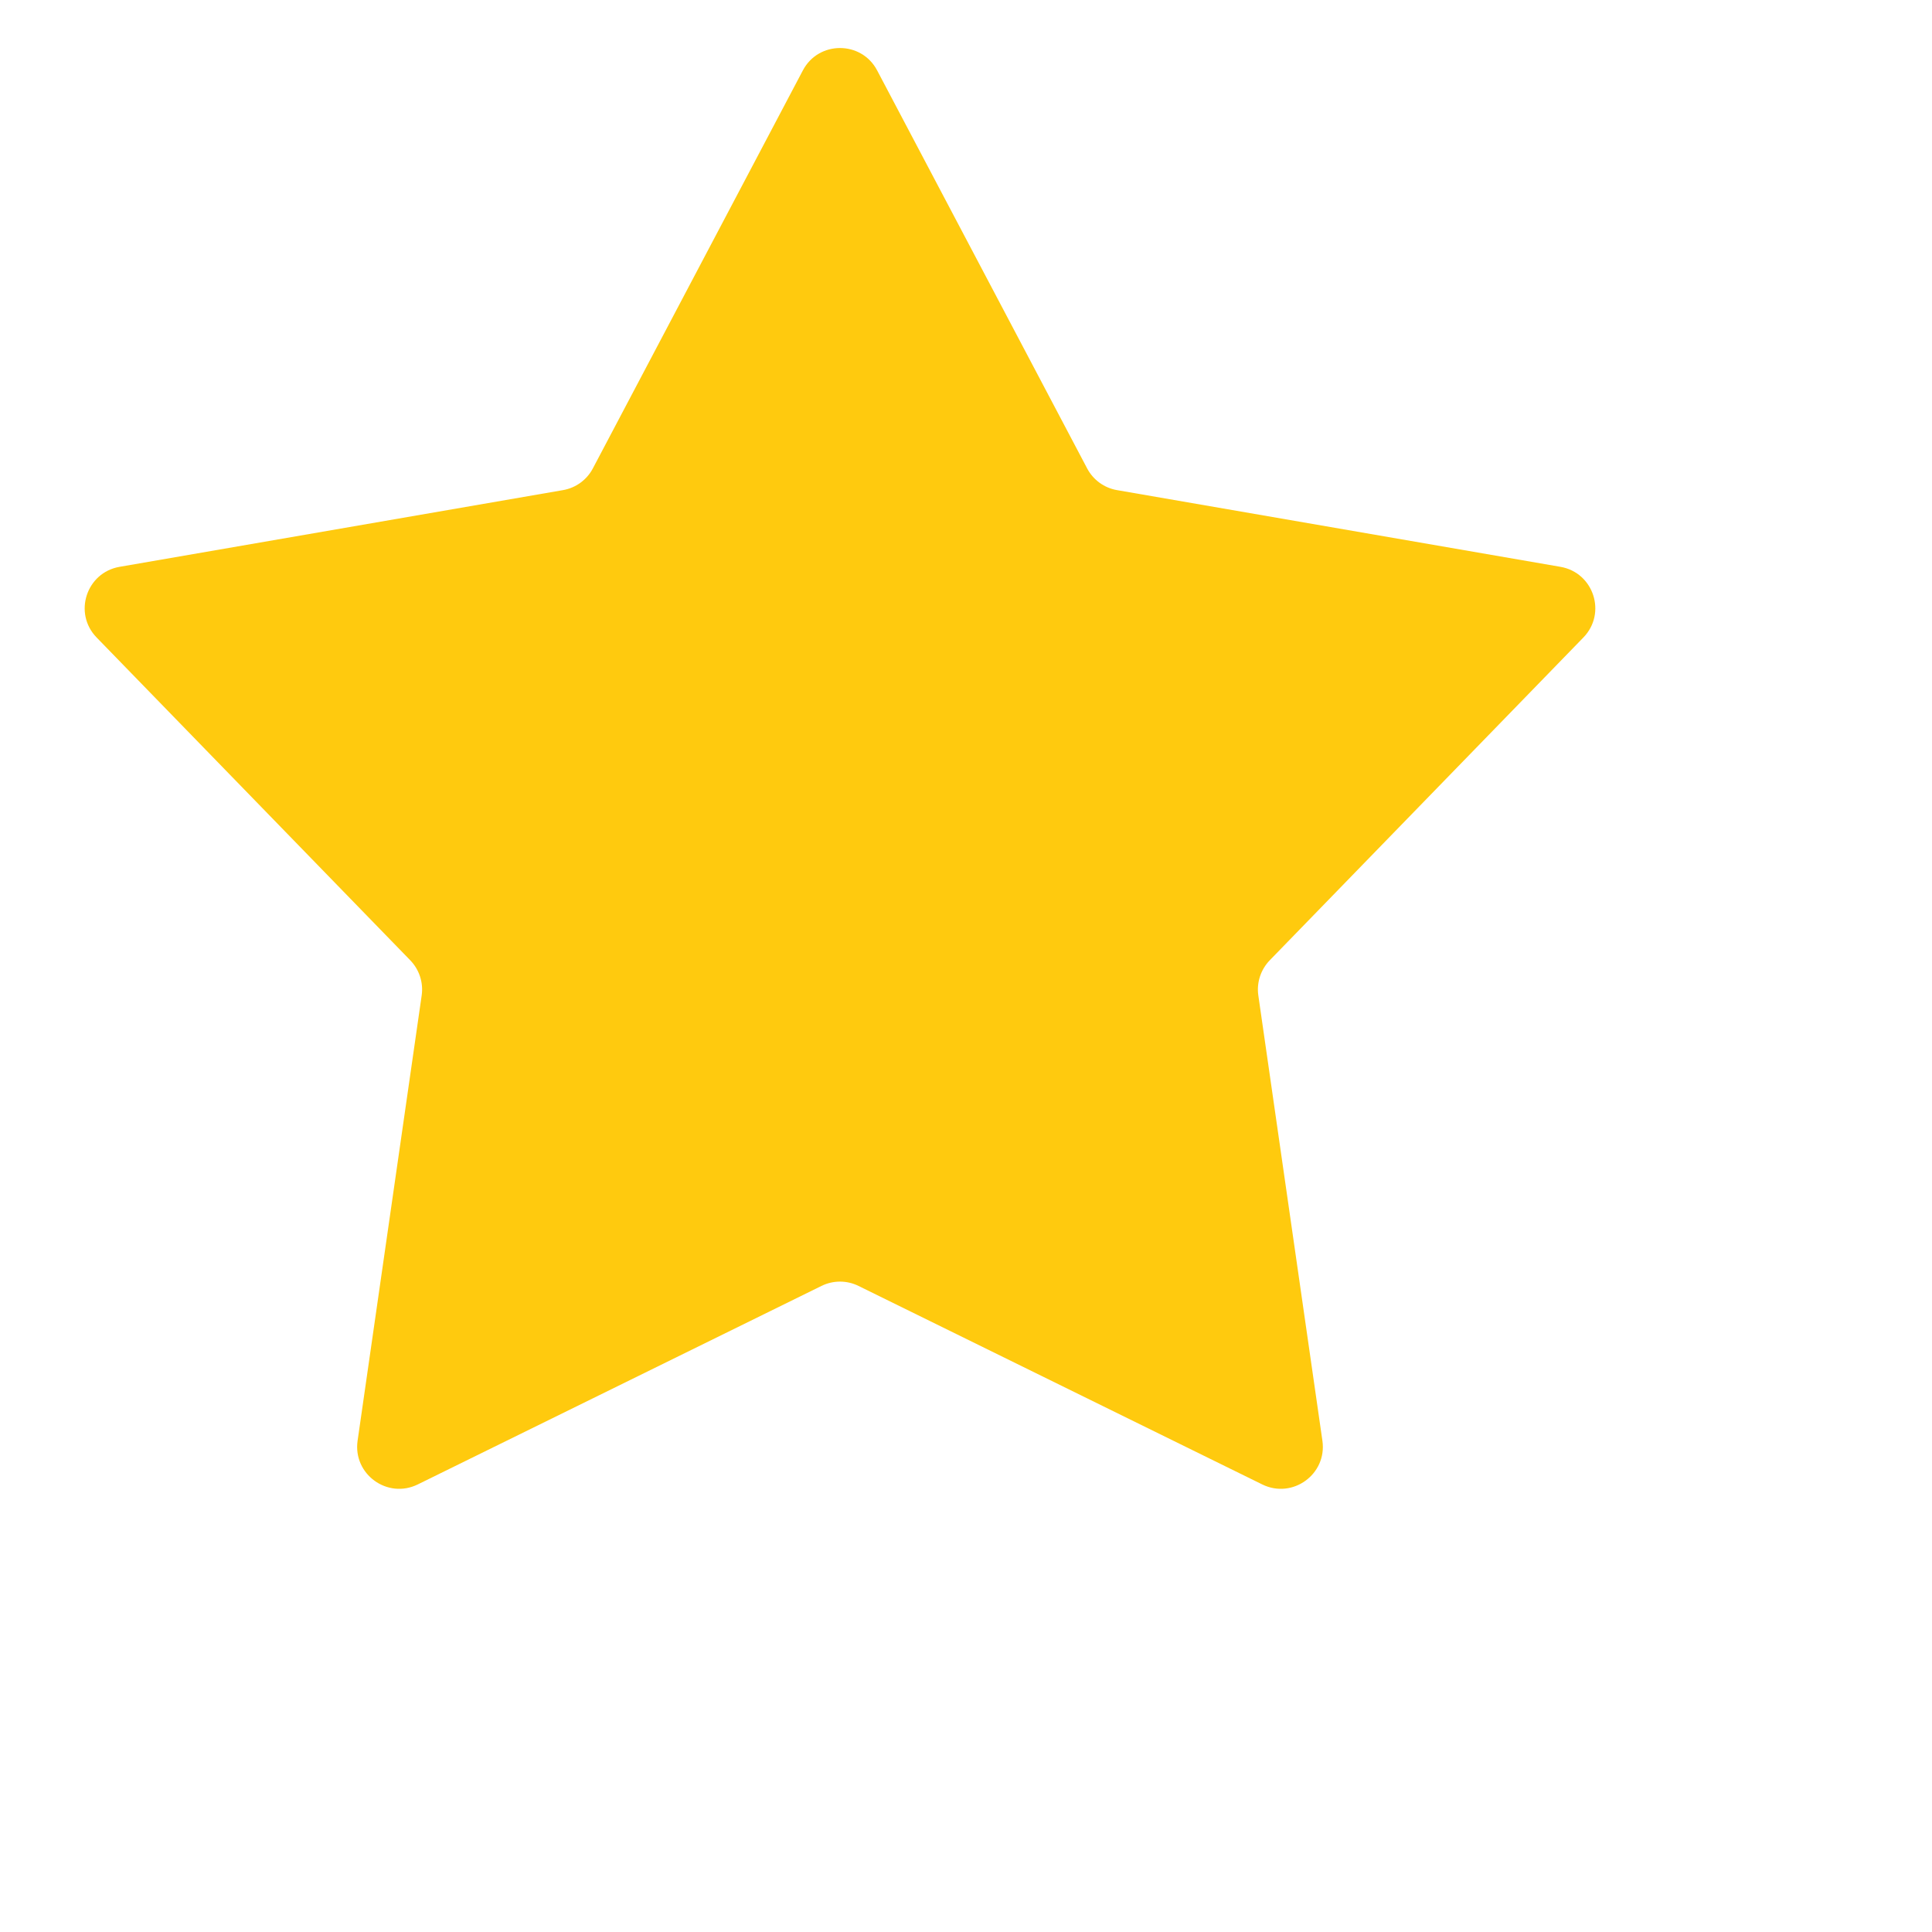
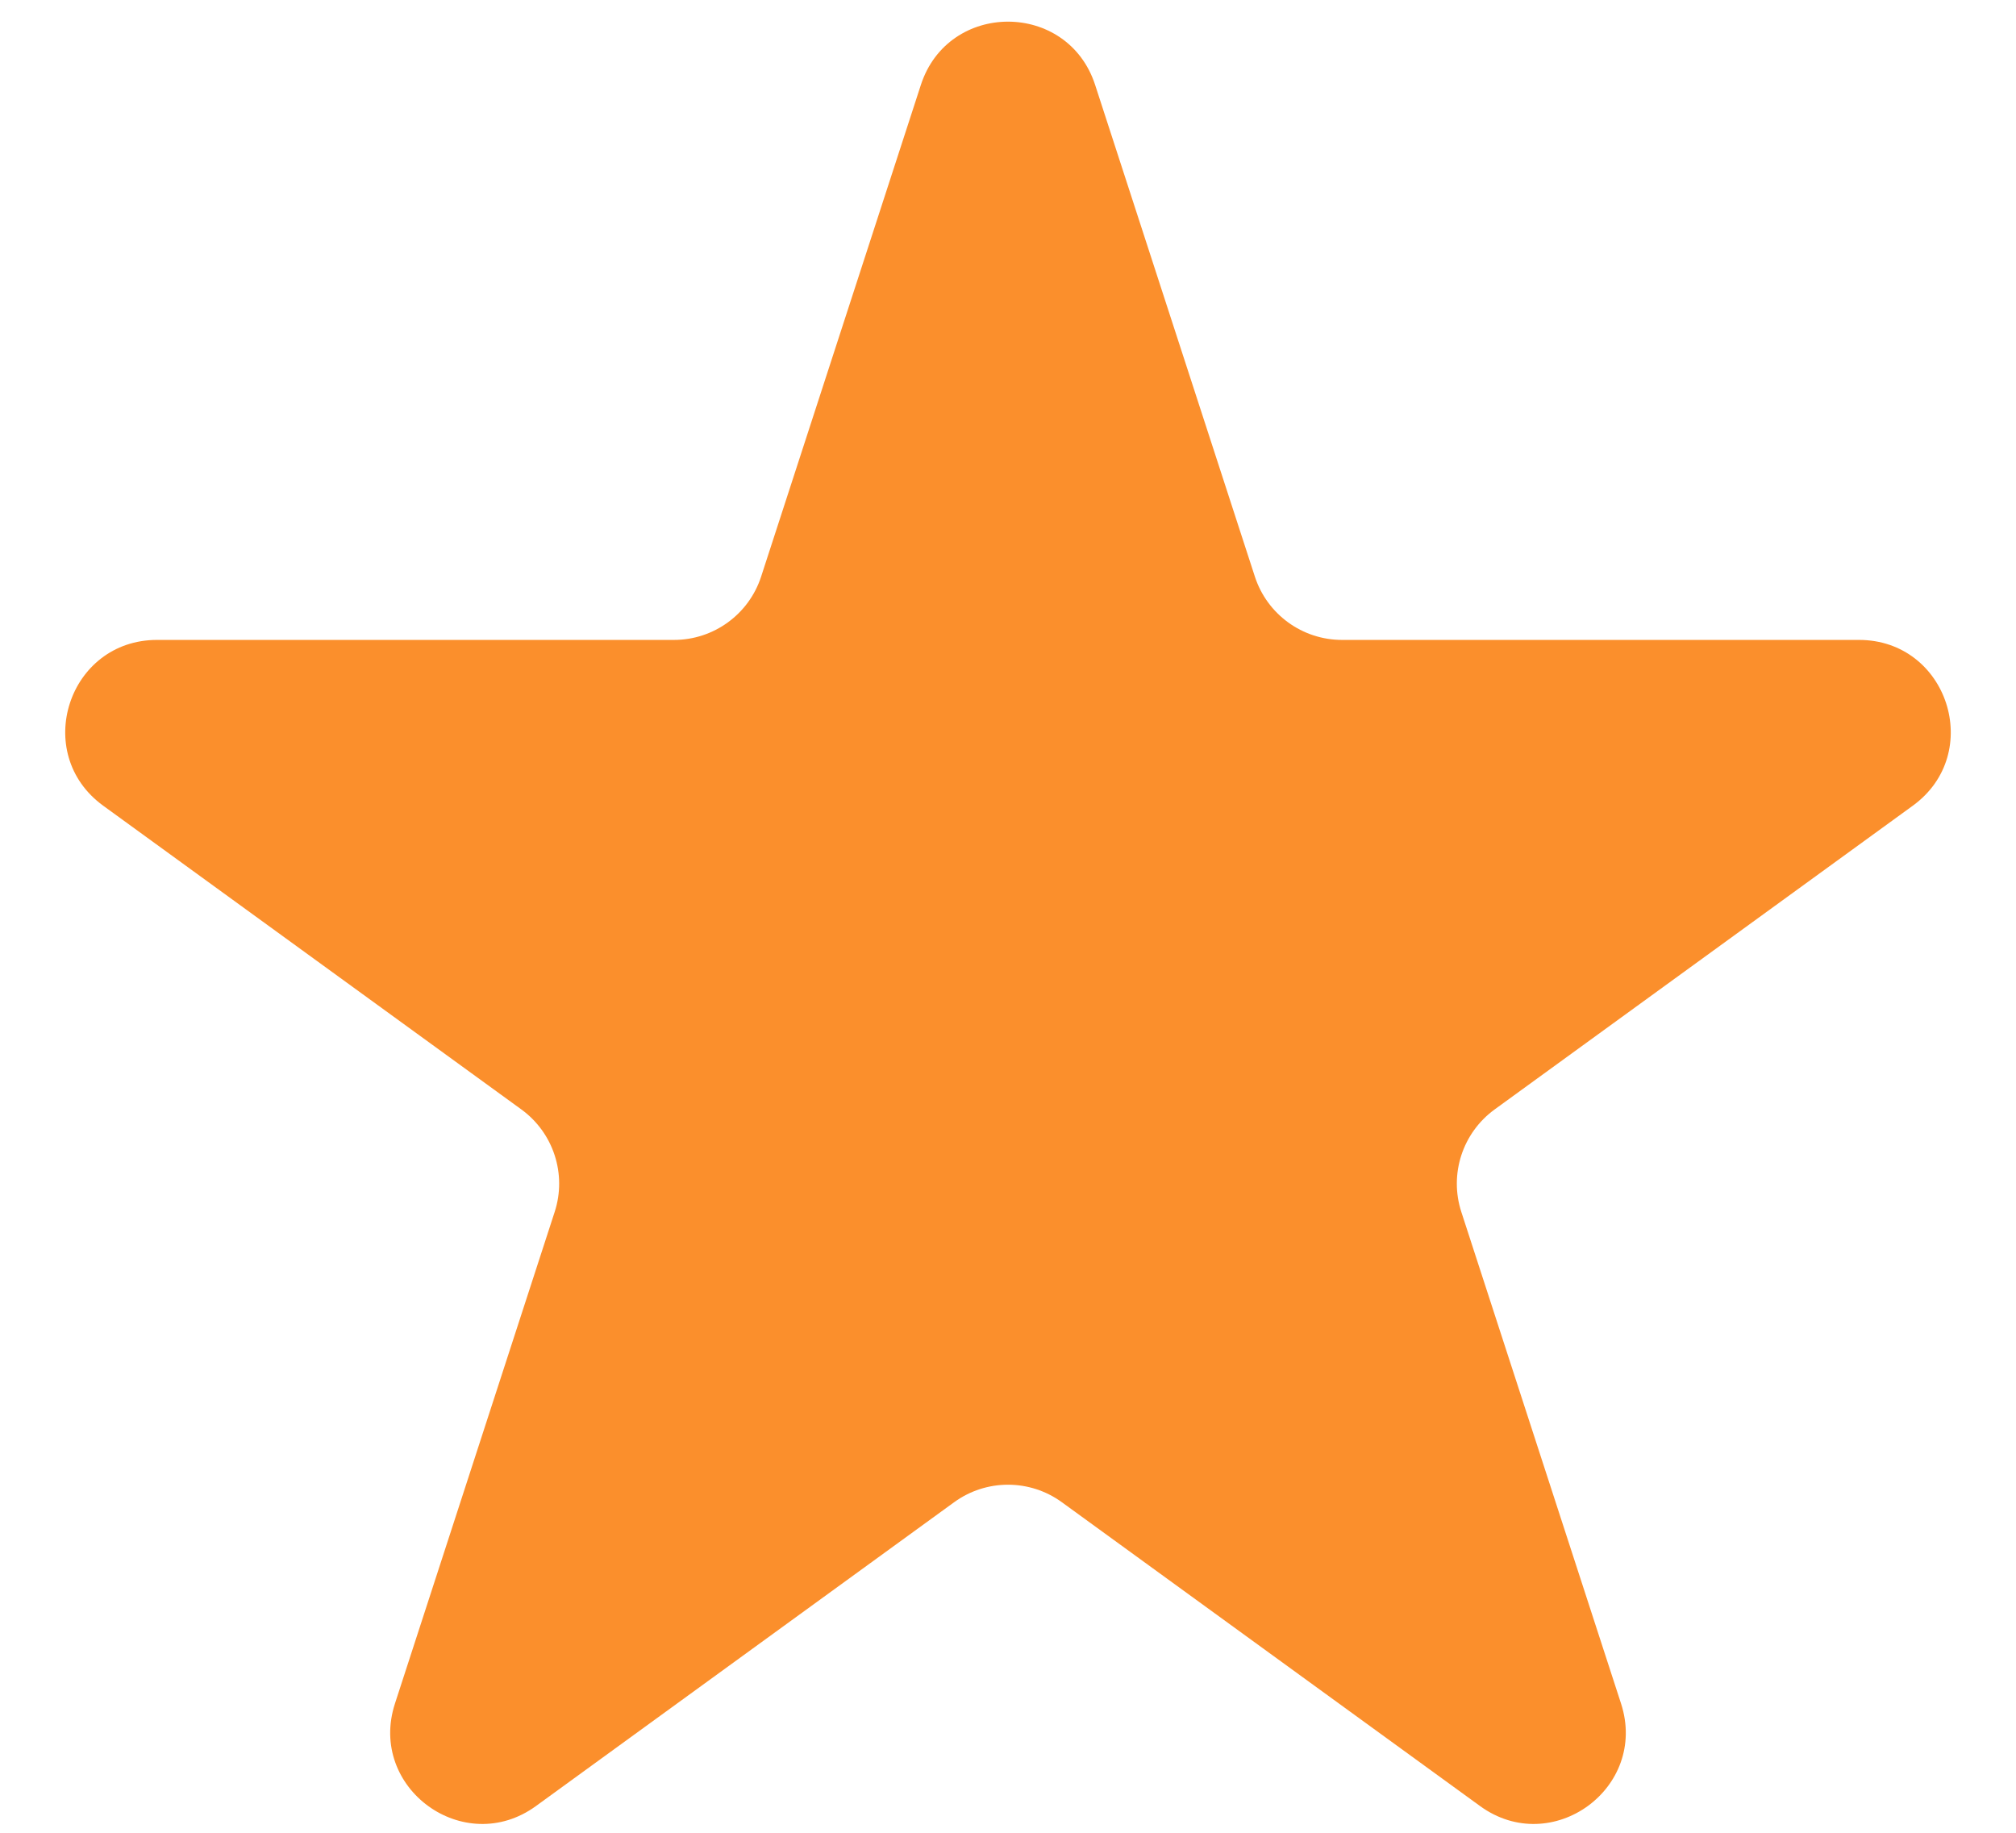
- <svg xmlns="http://www.w3.org/2000/svg" width="23" height="23" viewBox="0 0 23 23" fill="none">
-   <path d="M9.558 0.838C9.745 0.483 10.255 0.483 10.442 0.838L12.942 5.576C13.014 5.713 13.146 5.809 13.299 5.835L18.577 6.748C18.973 6.817 19.13 7.301 18.85 7.589L15.117 11.431C15.009 11.542 14.958 11.697 14.98 11.85L15.743 17.152C15.8 17.55 15.388 17.849 15.027 17.672L10.221 15.309C10.082 15.24 9.918 15.24 9.779 15.309L4.973 17.672C4.612 17.849 4.2 17.55 4.257 17.152L5.02 11.85C5.042 11.697 4.991 11.542 4.883 11.431L1.15 7.589C0.87 7.301 1.027 6.817 1.423 6.748L6.701 5.835C6.854 5.809 6.986 5.713 7.058 5.576L9.558 0.838Z" fill="#FFCA0E" />
+ <svg xmlns="http://www.w3.org/2000/svg" width="22" height="20" viewBox="0 0 22 20" fill="none">
+   <path d="M10.049 0.927C10.348 0.006 11.652 0.006 11.951 0.927L13.694 6.292C13.828 6.704 14.212 6.983 14.645 6.983H20.286C21.255 6.983 21.658 8.222 20.874 8.792L16.31 12.107C15.96 12.362 15.813 12.813 15.947 13.225L17.69 18.59C17.989 19.512 16.935 20.278 16.151 19.708L11.588 16.393C11.237 16.138 10.763 16.138 10.412 16.393L5.849 19.708C5.065 20.278 4.011 19.512 4.31 18.59L6.053 13.225C6.187 12.813 6.04 12.362 5.69 12.107L1.126 8.792C0.342 8.222 0.745 6.983 1.714 6.983H7.355C7.788 6.983 8.172 6.704 8.306 6.292L10.049 0.927Z" fill="#FB8F2C" />
</svg>
